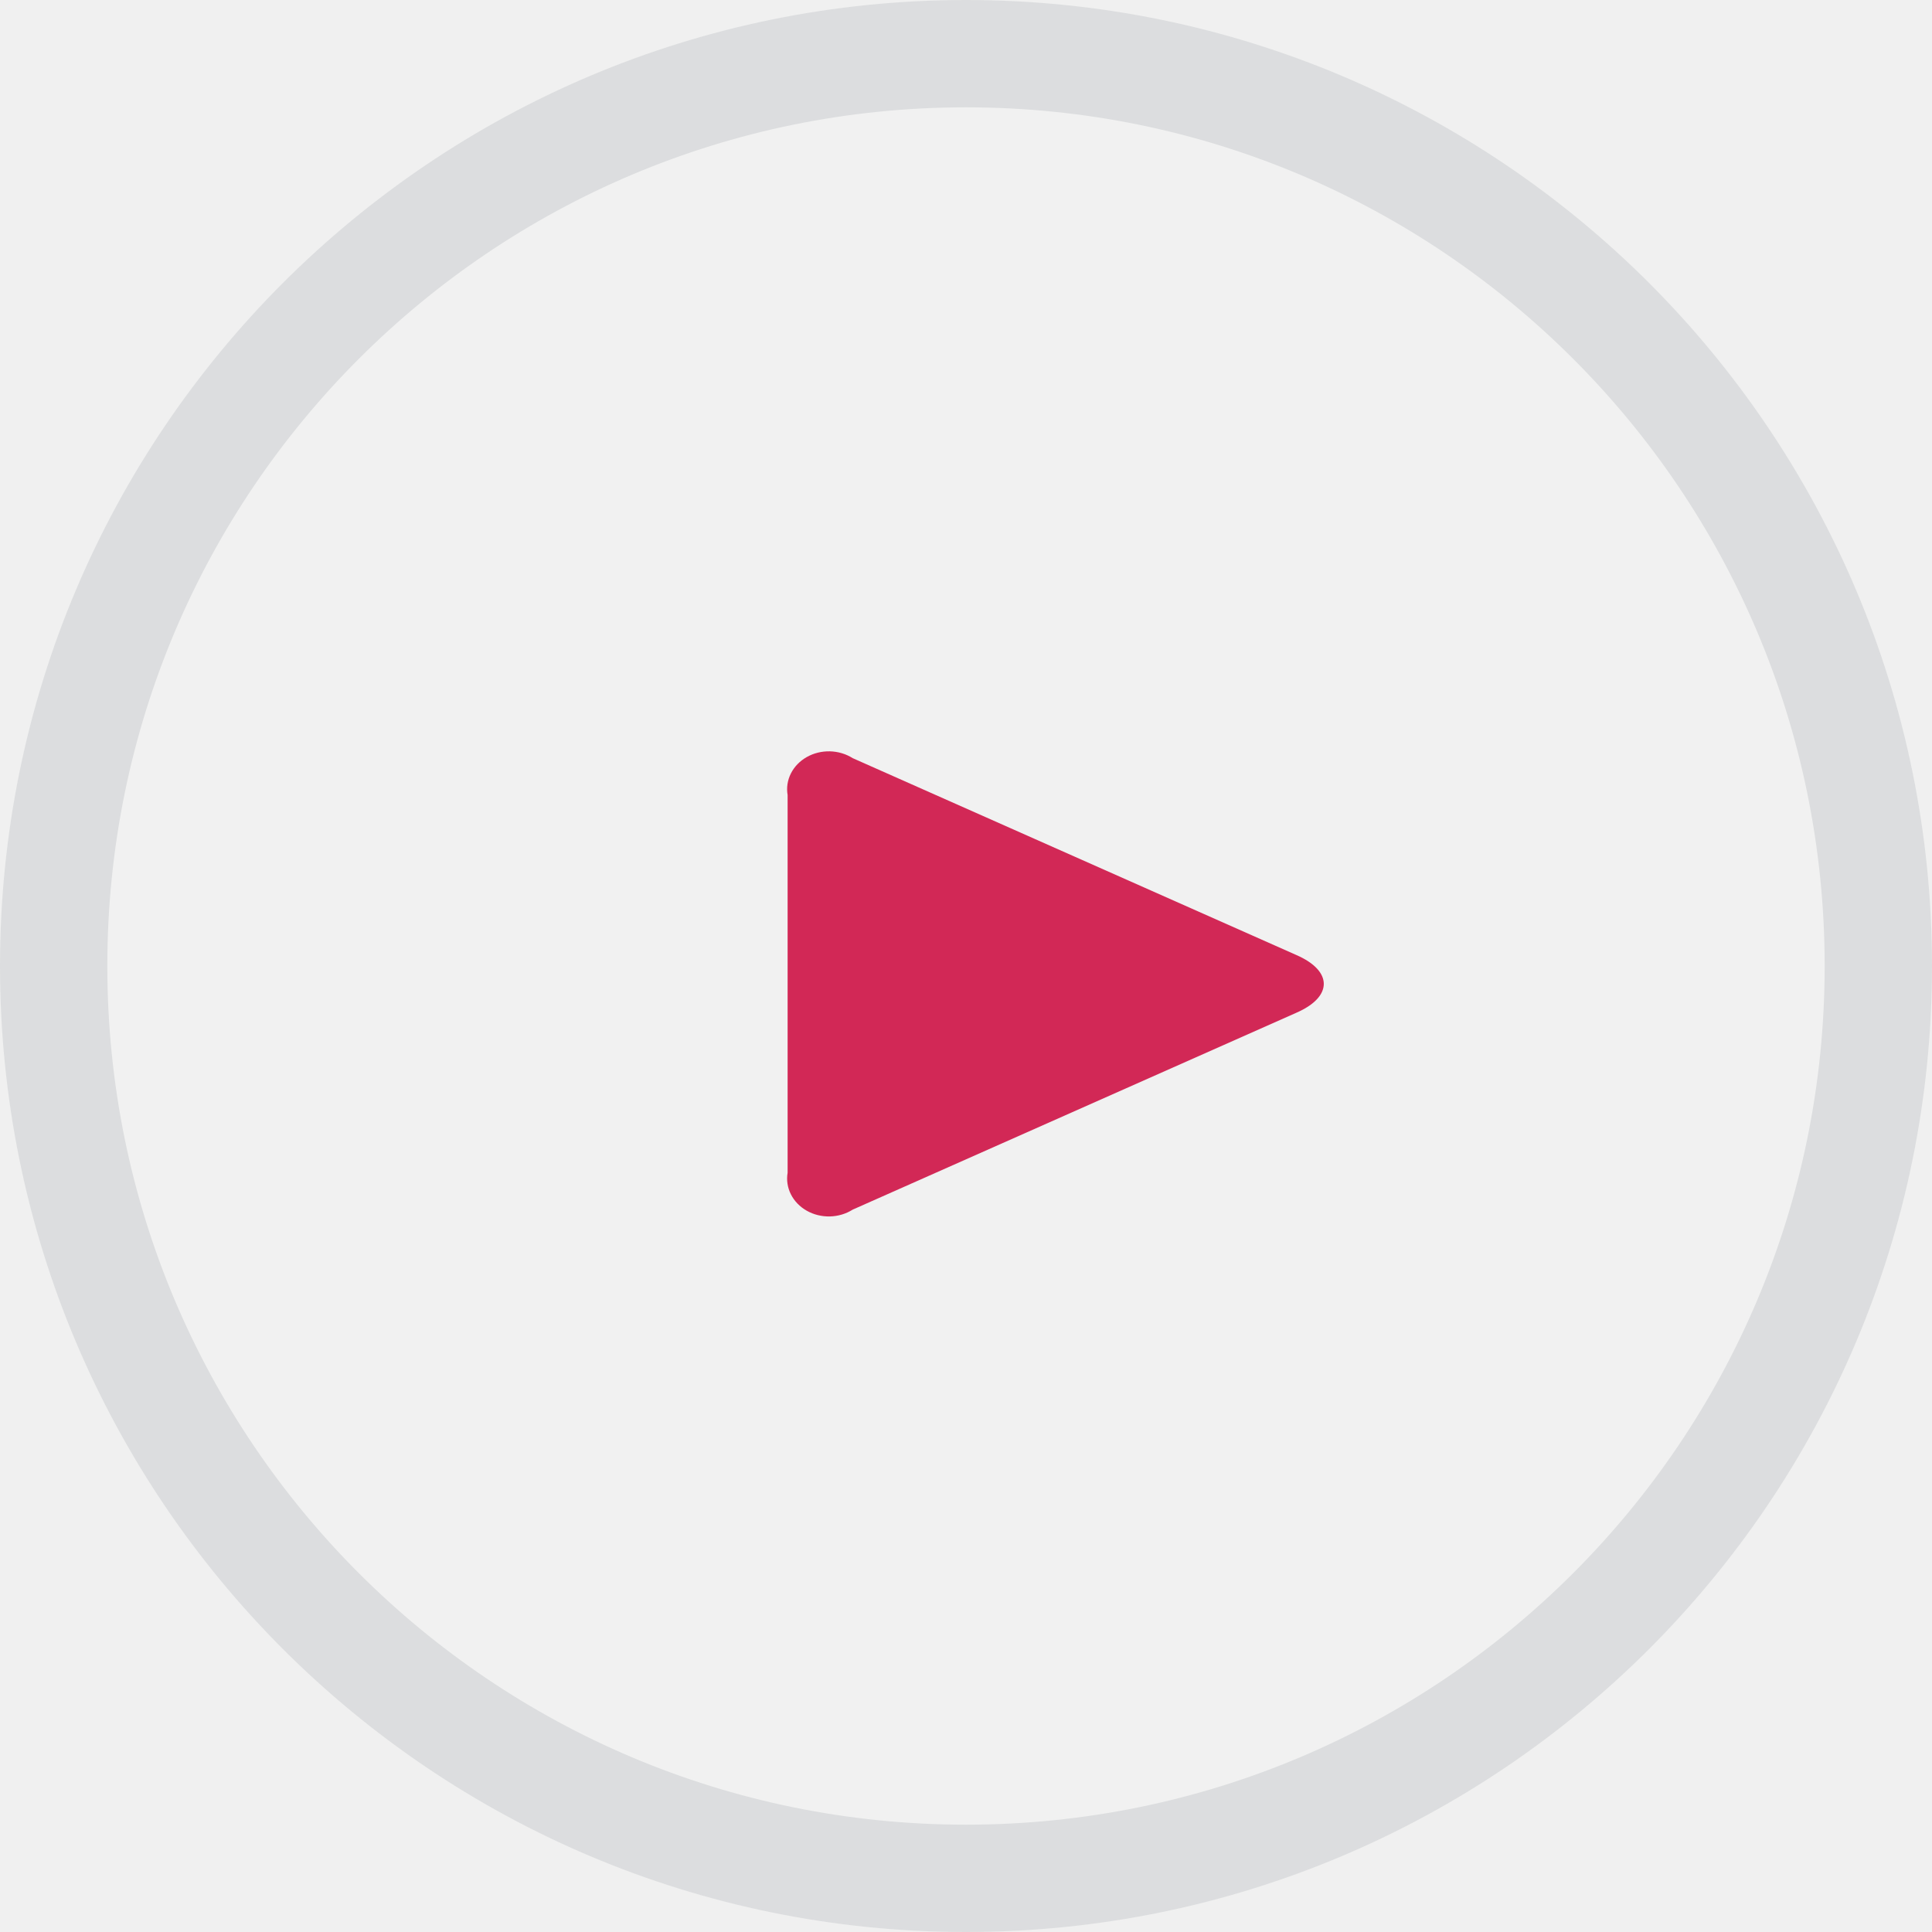
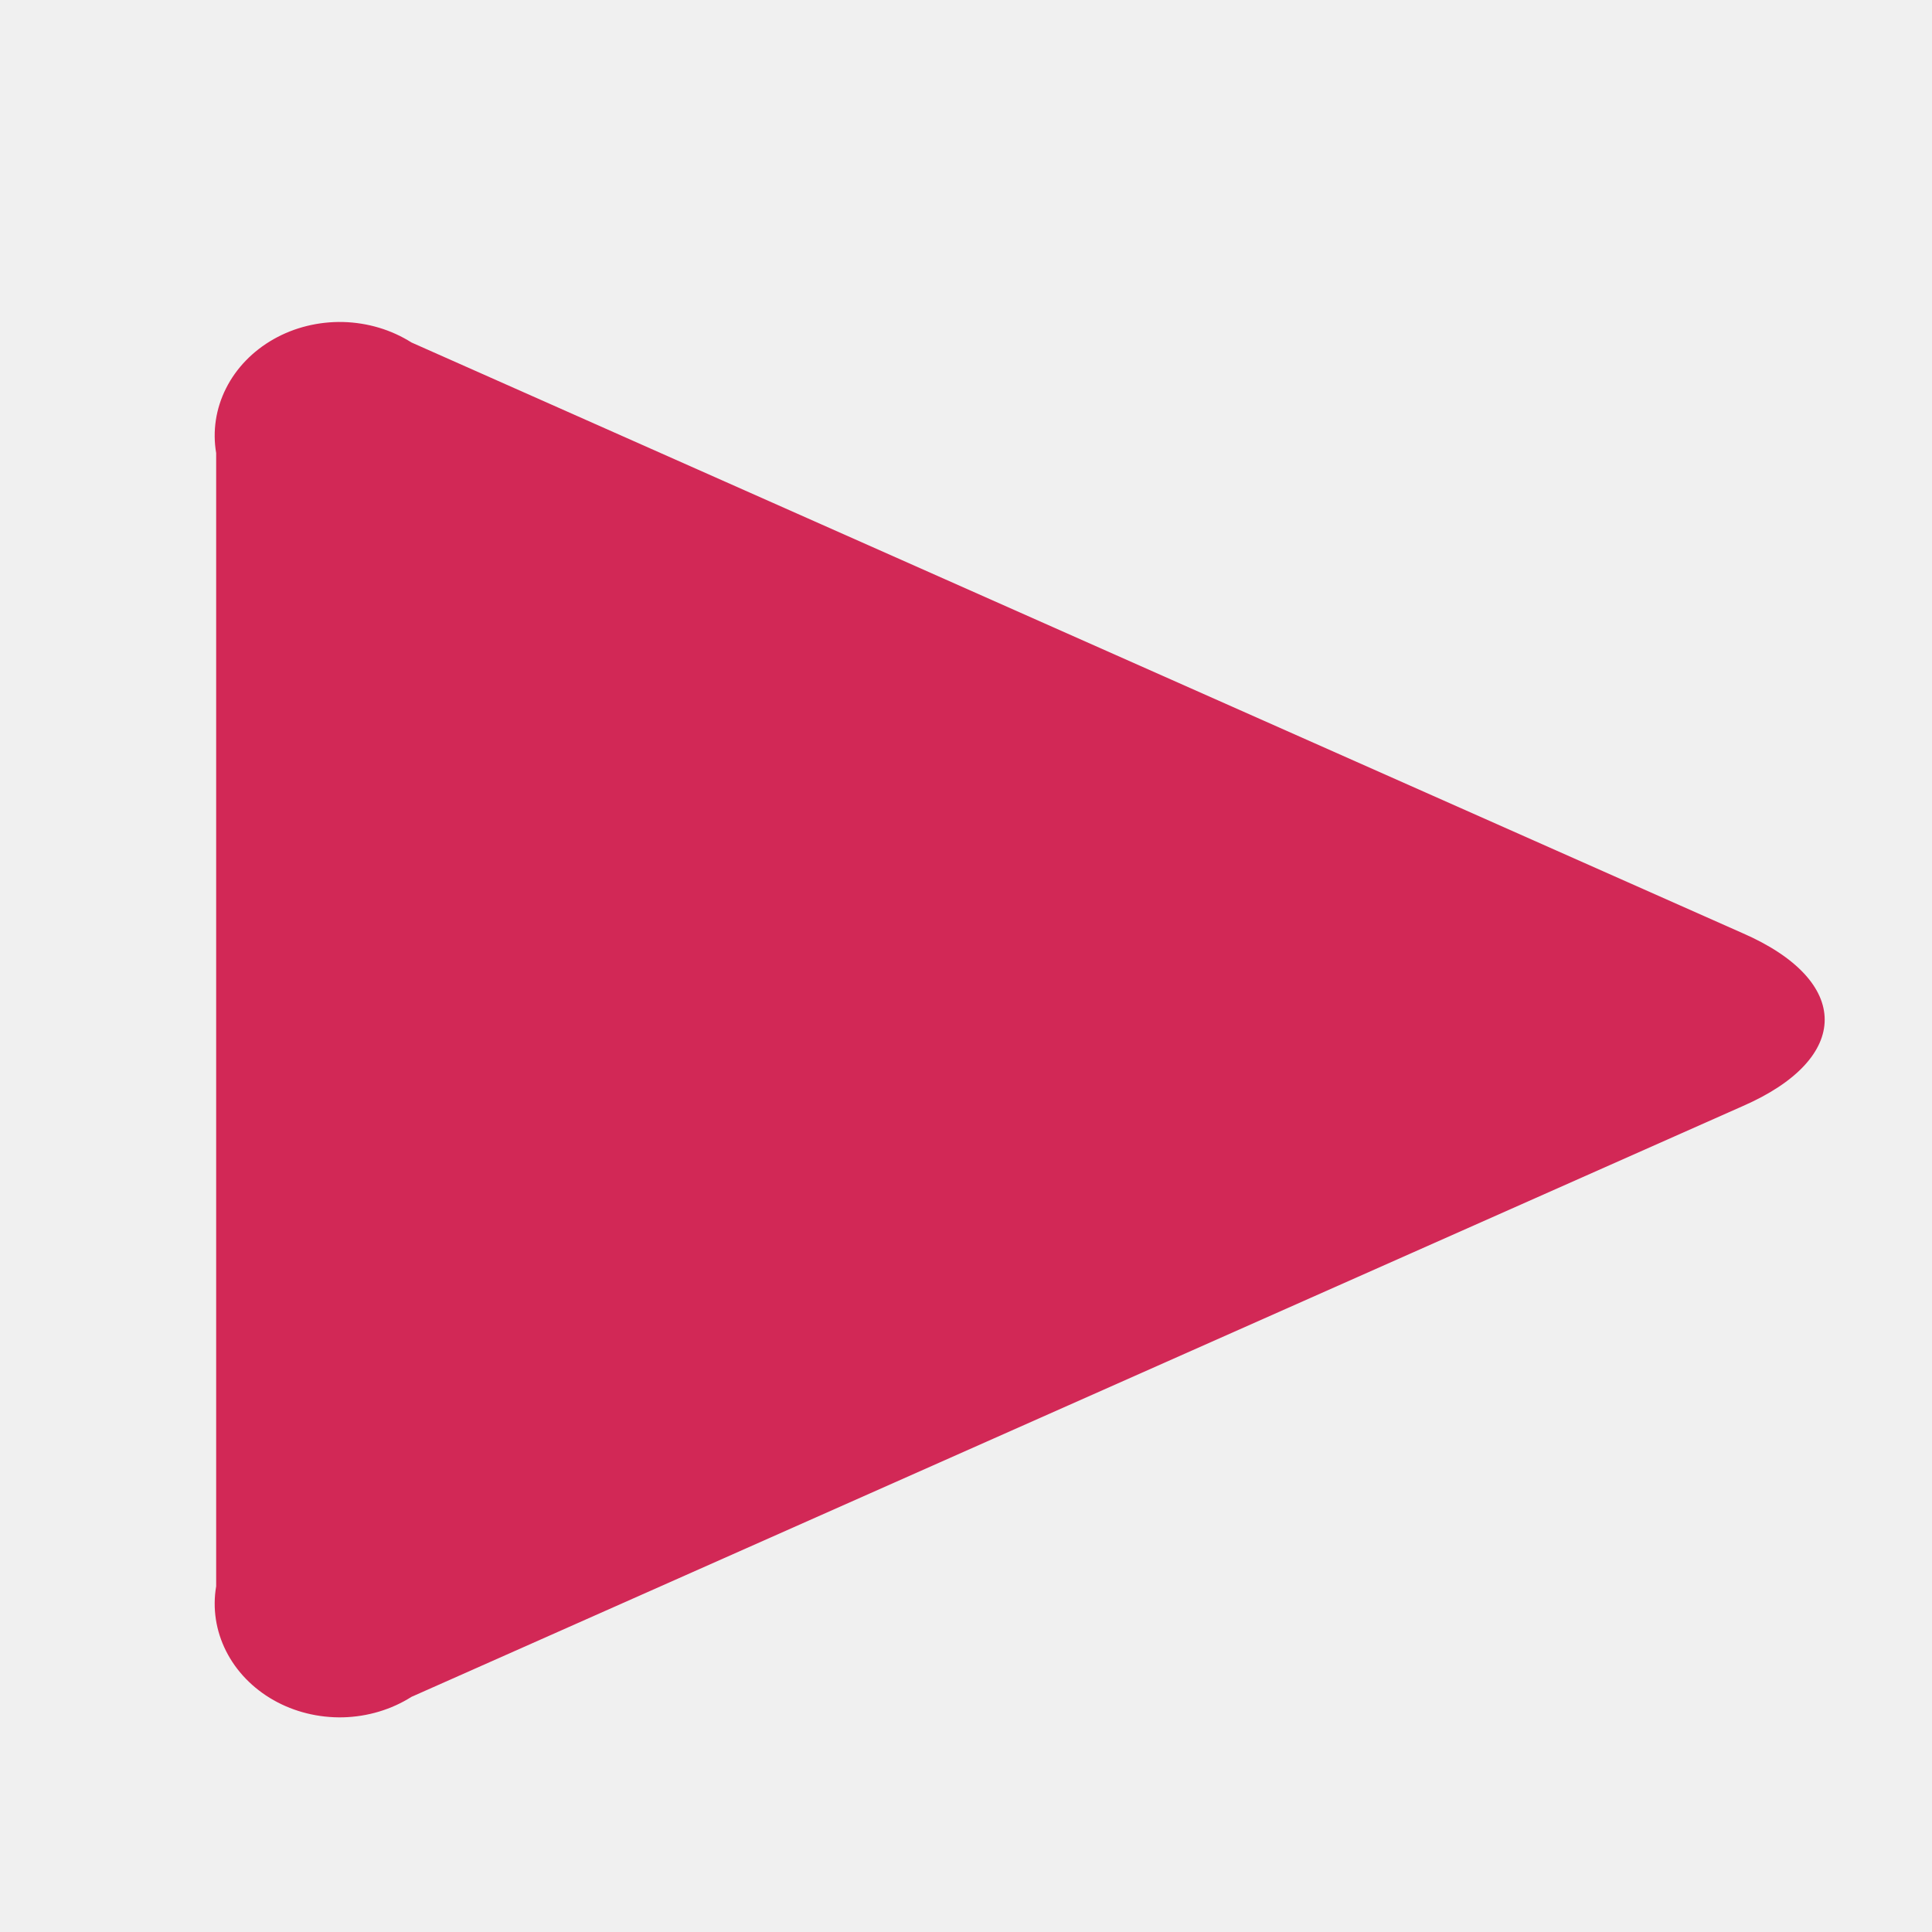
- <svg xmlns="http://www.w3.org/2000/svg" width="54" height="54" viewBox="0 0 54 54" fill="none">
-   <circle opacity="0.1" cx="27" cy="27" r="25.5" fill="white" stroke="#283645" stroke-width="3" />
-   <path d="M23.834 33.809C23.646 33.928 23.425 33.994 23.196 34C22.968 34.005 22.743 33.95 22.549 33.84C22.355 33.73 22.201 33.571 22.106 33.382C22.011 33.194 21.979 32.984 22.014 32.779V22.221C21.979 22.016 22.011 21.806 22.106 21.618C22.201 21.429 22.355 21.27 22.549 21.16C22.743 21.05 22.968 20.995 23.196 21C23.425 21.006 23.646 21.072 23.834 21.191L36.233 26.693C37.256 27.138 37.256 27.862 36.233 28.307L23.834 33.809Z" fill="#D22856" />
+ <svg xmlns="http://www.w3.org/2000/svg" width="18" height="18" viewBox="0 0 18 18" fill="none">
+   <path d="M3.834 15.809C3.646 15.928 3.425 15.994 3.196 16C2.968 16.005 2.743 15.95 2.549 15.84C2.355 15.73 2.201 15.571 2.106 15.382C2.011 15.194 1.979 14.984 2.014 14.779V4.221C1.979 4.016 2.011 3.806 2.106 3.618C2.201 3.429 2.355 3.27 2.549 3.16C2.743 3.05 2.968 2.995 3.196 3C3.425 3.006 3.646 3.072 3.834 3.191L16.233 8.693C17.256 9.138 17.256 9.862 16.233 10.307L3.834 15.809Z" fill="#D22856" />
</svg>
